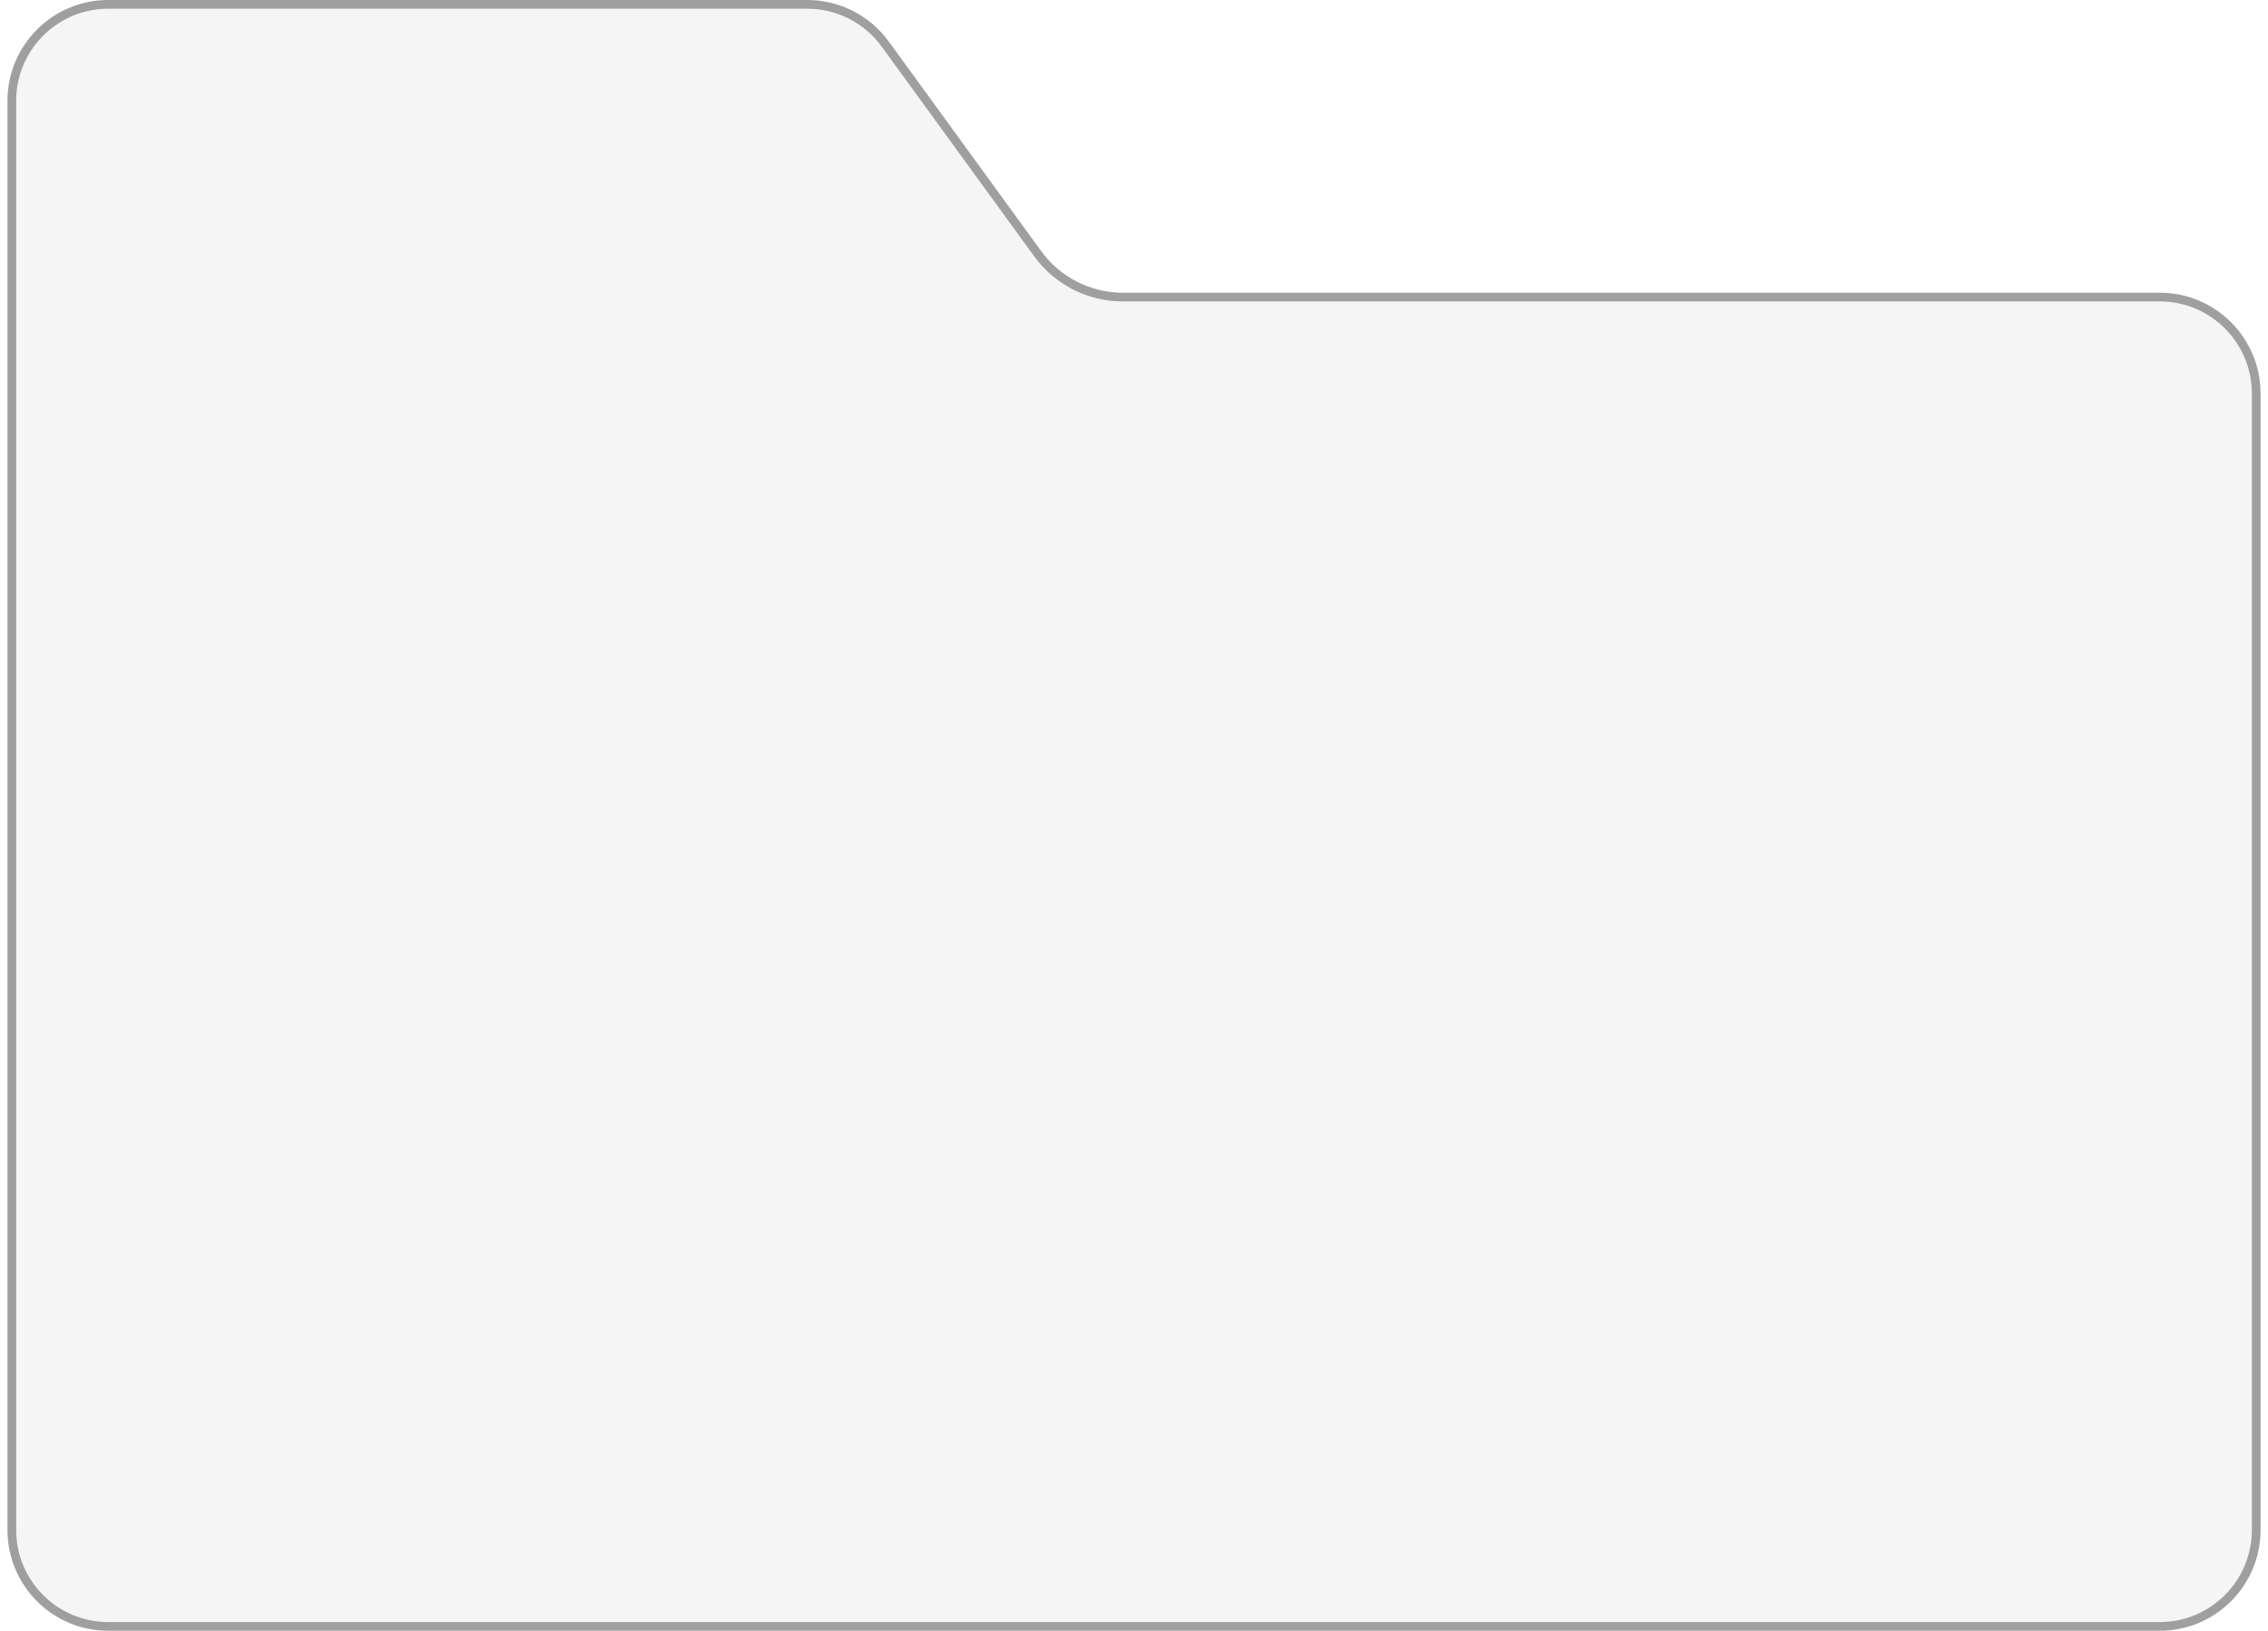
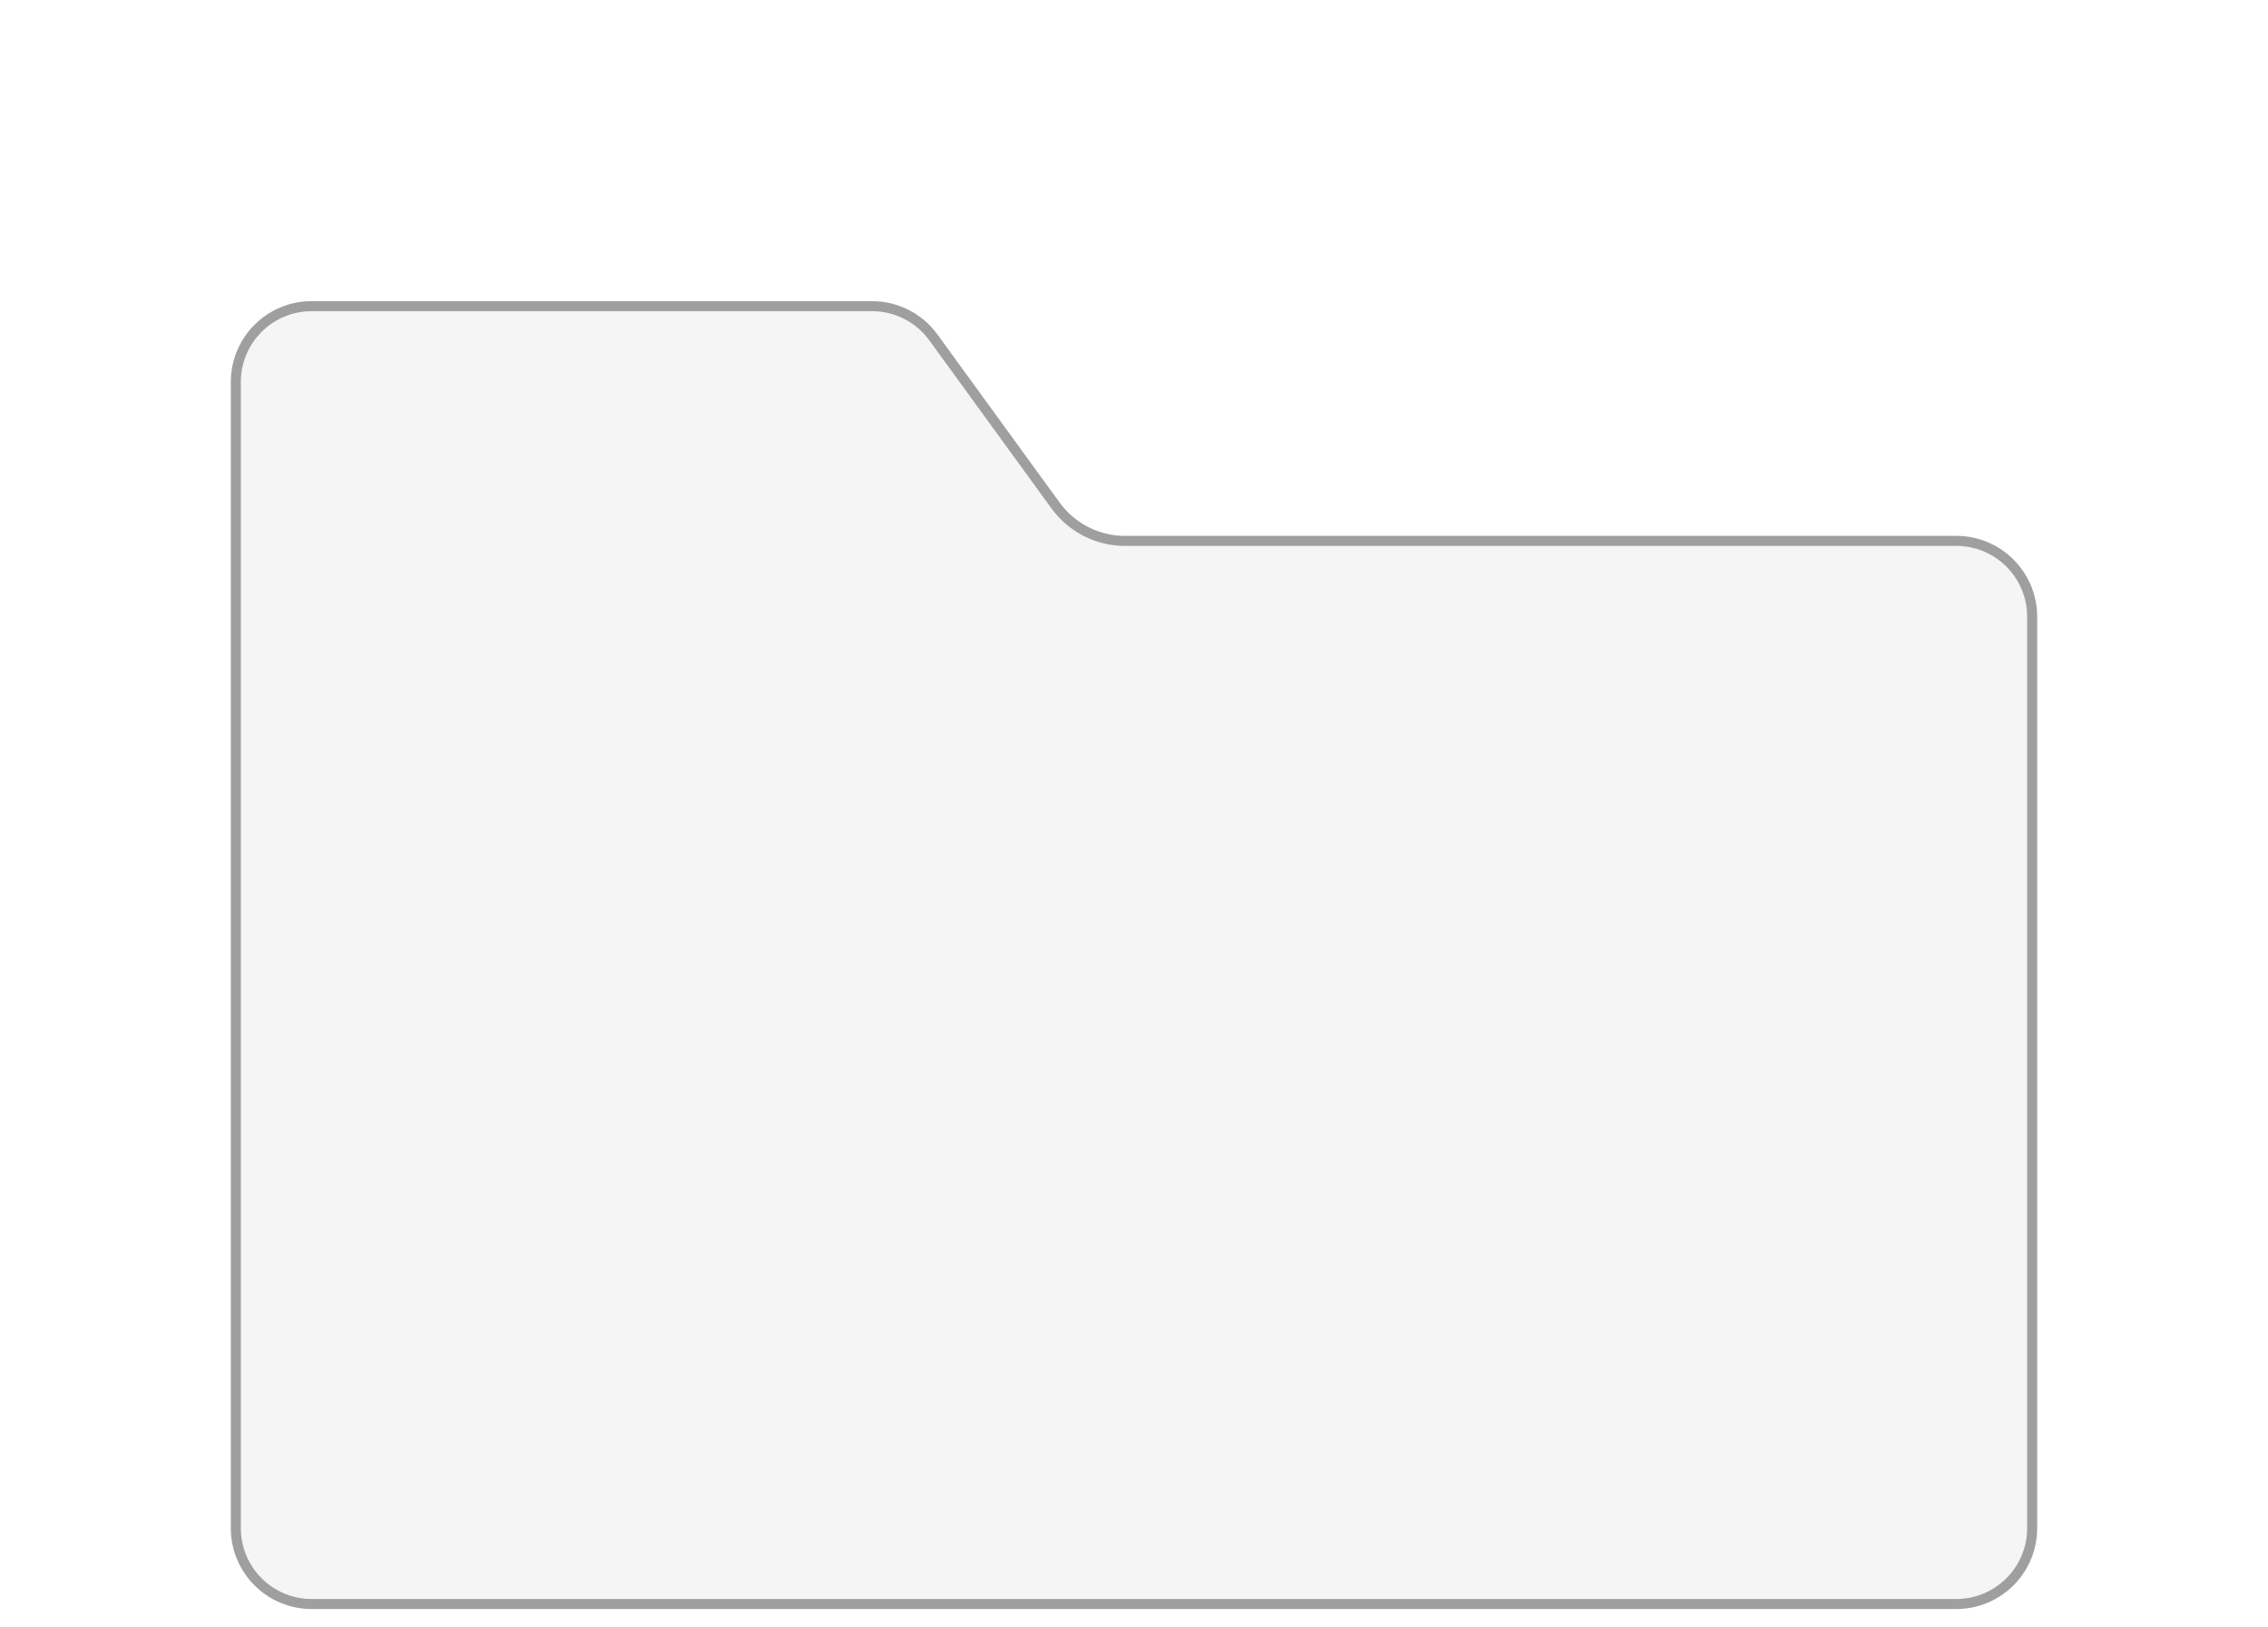
- <svg xmlns="http://www.w3.org/2000/svg" width="89" height="64" viewBox="0 0 89 64" fill="none">
-   <path d="M0.464 3.956C0.464 1.866 2.158 0.171 4.249 0.171H31.678C32.89 0.171 34.028 0.751 34.74 1.731L40.721 9.958C41.498 11.026 42.739 11.658 44.059 11.658H84.751C86.842 11.658 88.537 13.353 88.537 15.444V60.044C88.537 62.134 86.842 63.829 84.751 63.829H4.249C2.158 63.829 0.464 62.134 0.464 60.044V3.956Z" fill="#F5F5F5" stroke="#9F9F9F" stroke-width="0.342" />
+ <svg xmlns="http://www.w3.org/2000/svg" width="113" height="81" viewBox="0 0 113 81" fill="none">
+   <path d="M101.25 30.721V76.12C101.25 78.206 99.559 79.898 97.473 79.898H15.527C13.441 79.898 11.75 78.206 11.75 76.12V19.027C11.75 16.941 13.441 15.25 15.527 15.25H43.449C44.657 15.25 45.793 15.829 46.504 16.806L52.592 25.181C53.396 26.288 54.683 26.943 56.051 26.943H97.473C99.559 26.943 101.25 28.634 101.25 30.721Z" fill="#F5F5F5" stroke="#9F9F9F" stroke-width="0.5" />
</svg>
